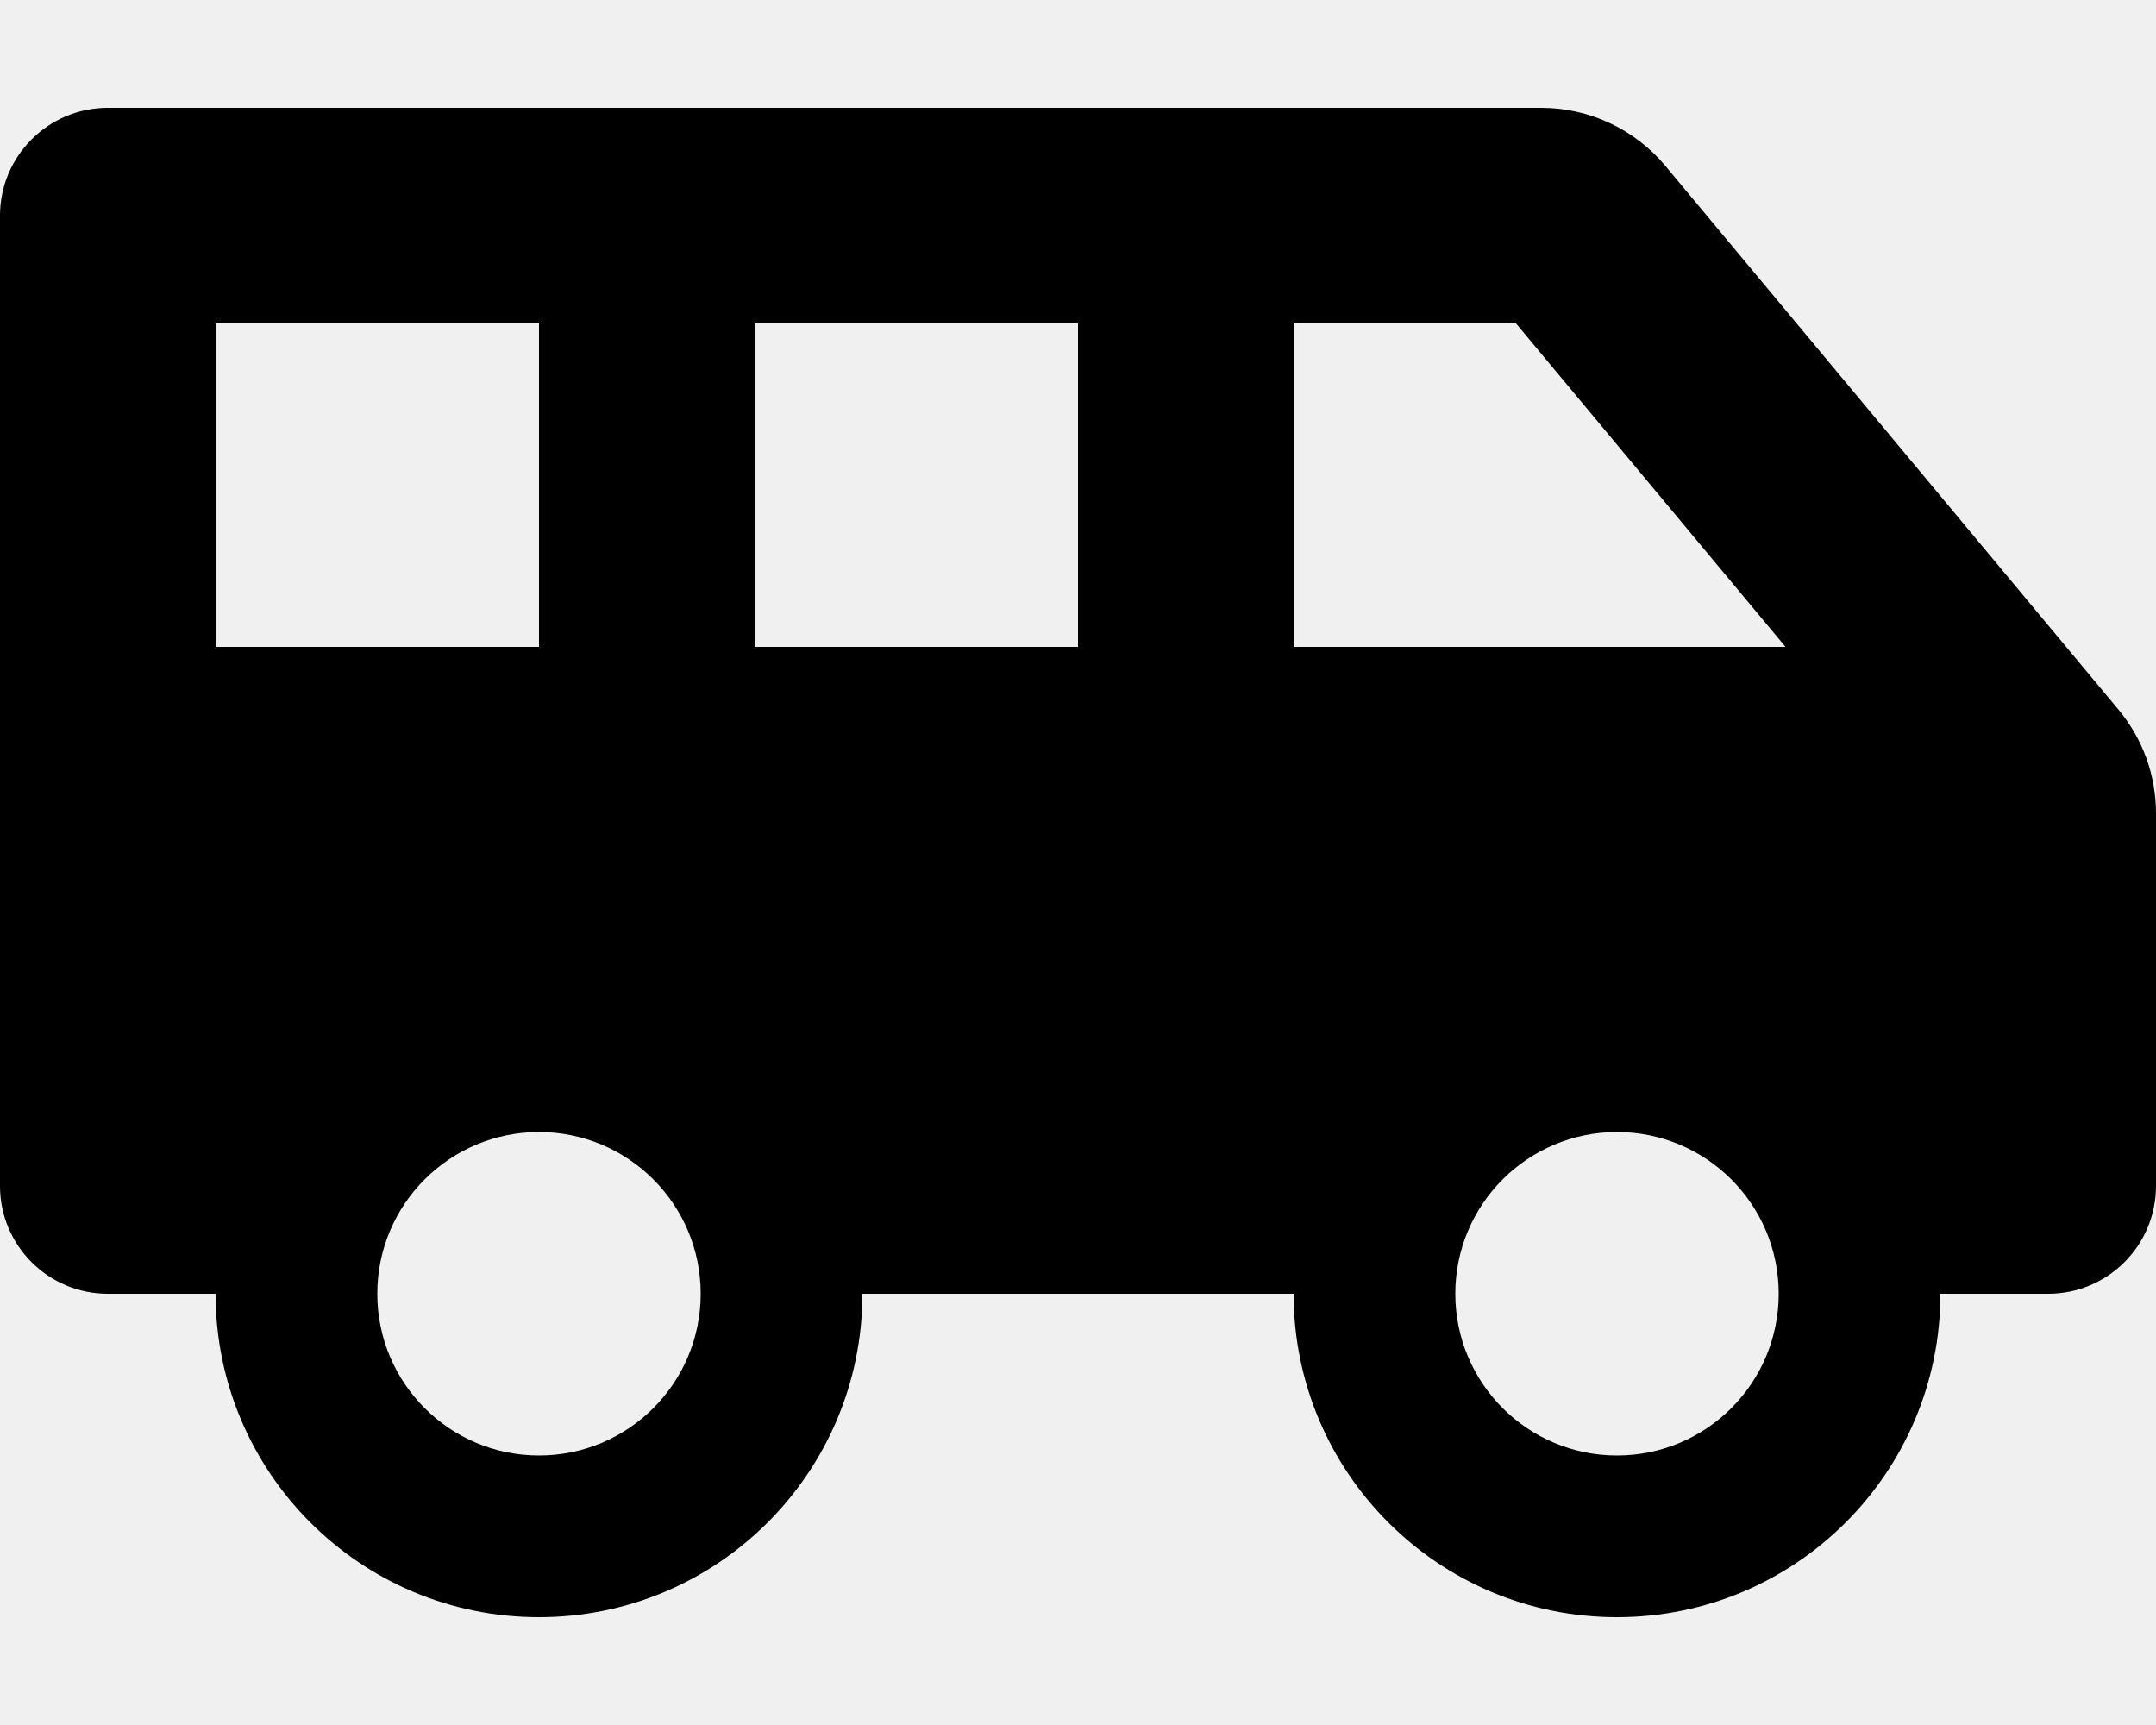
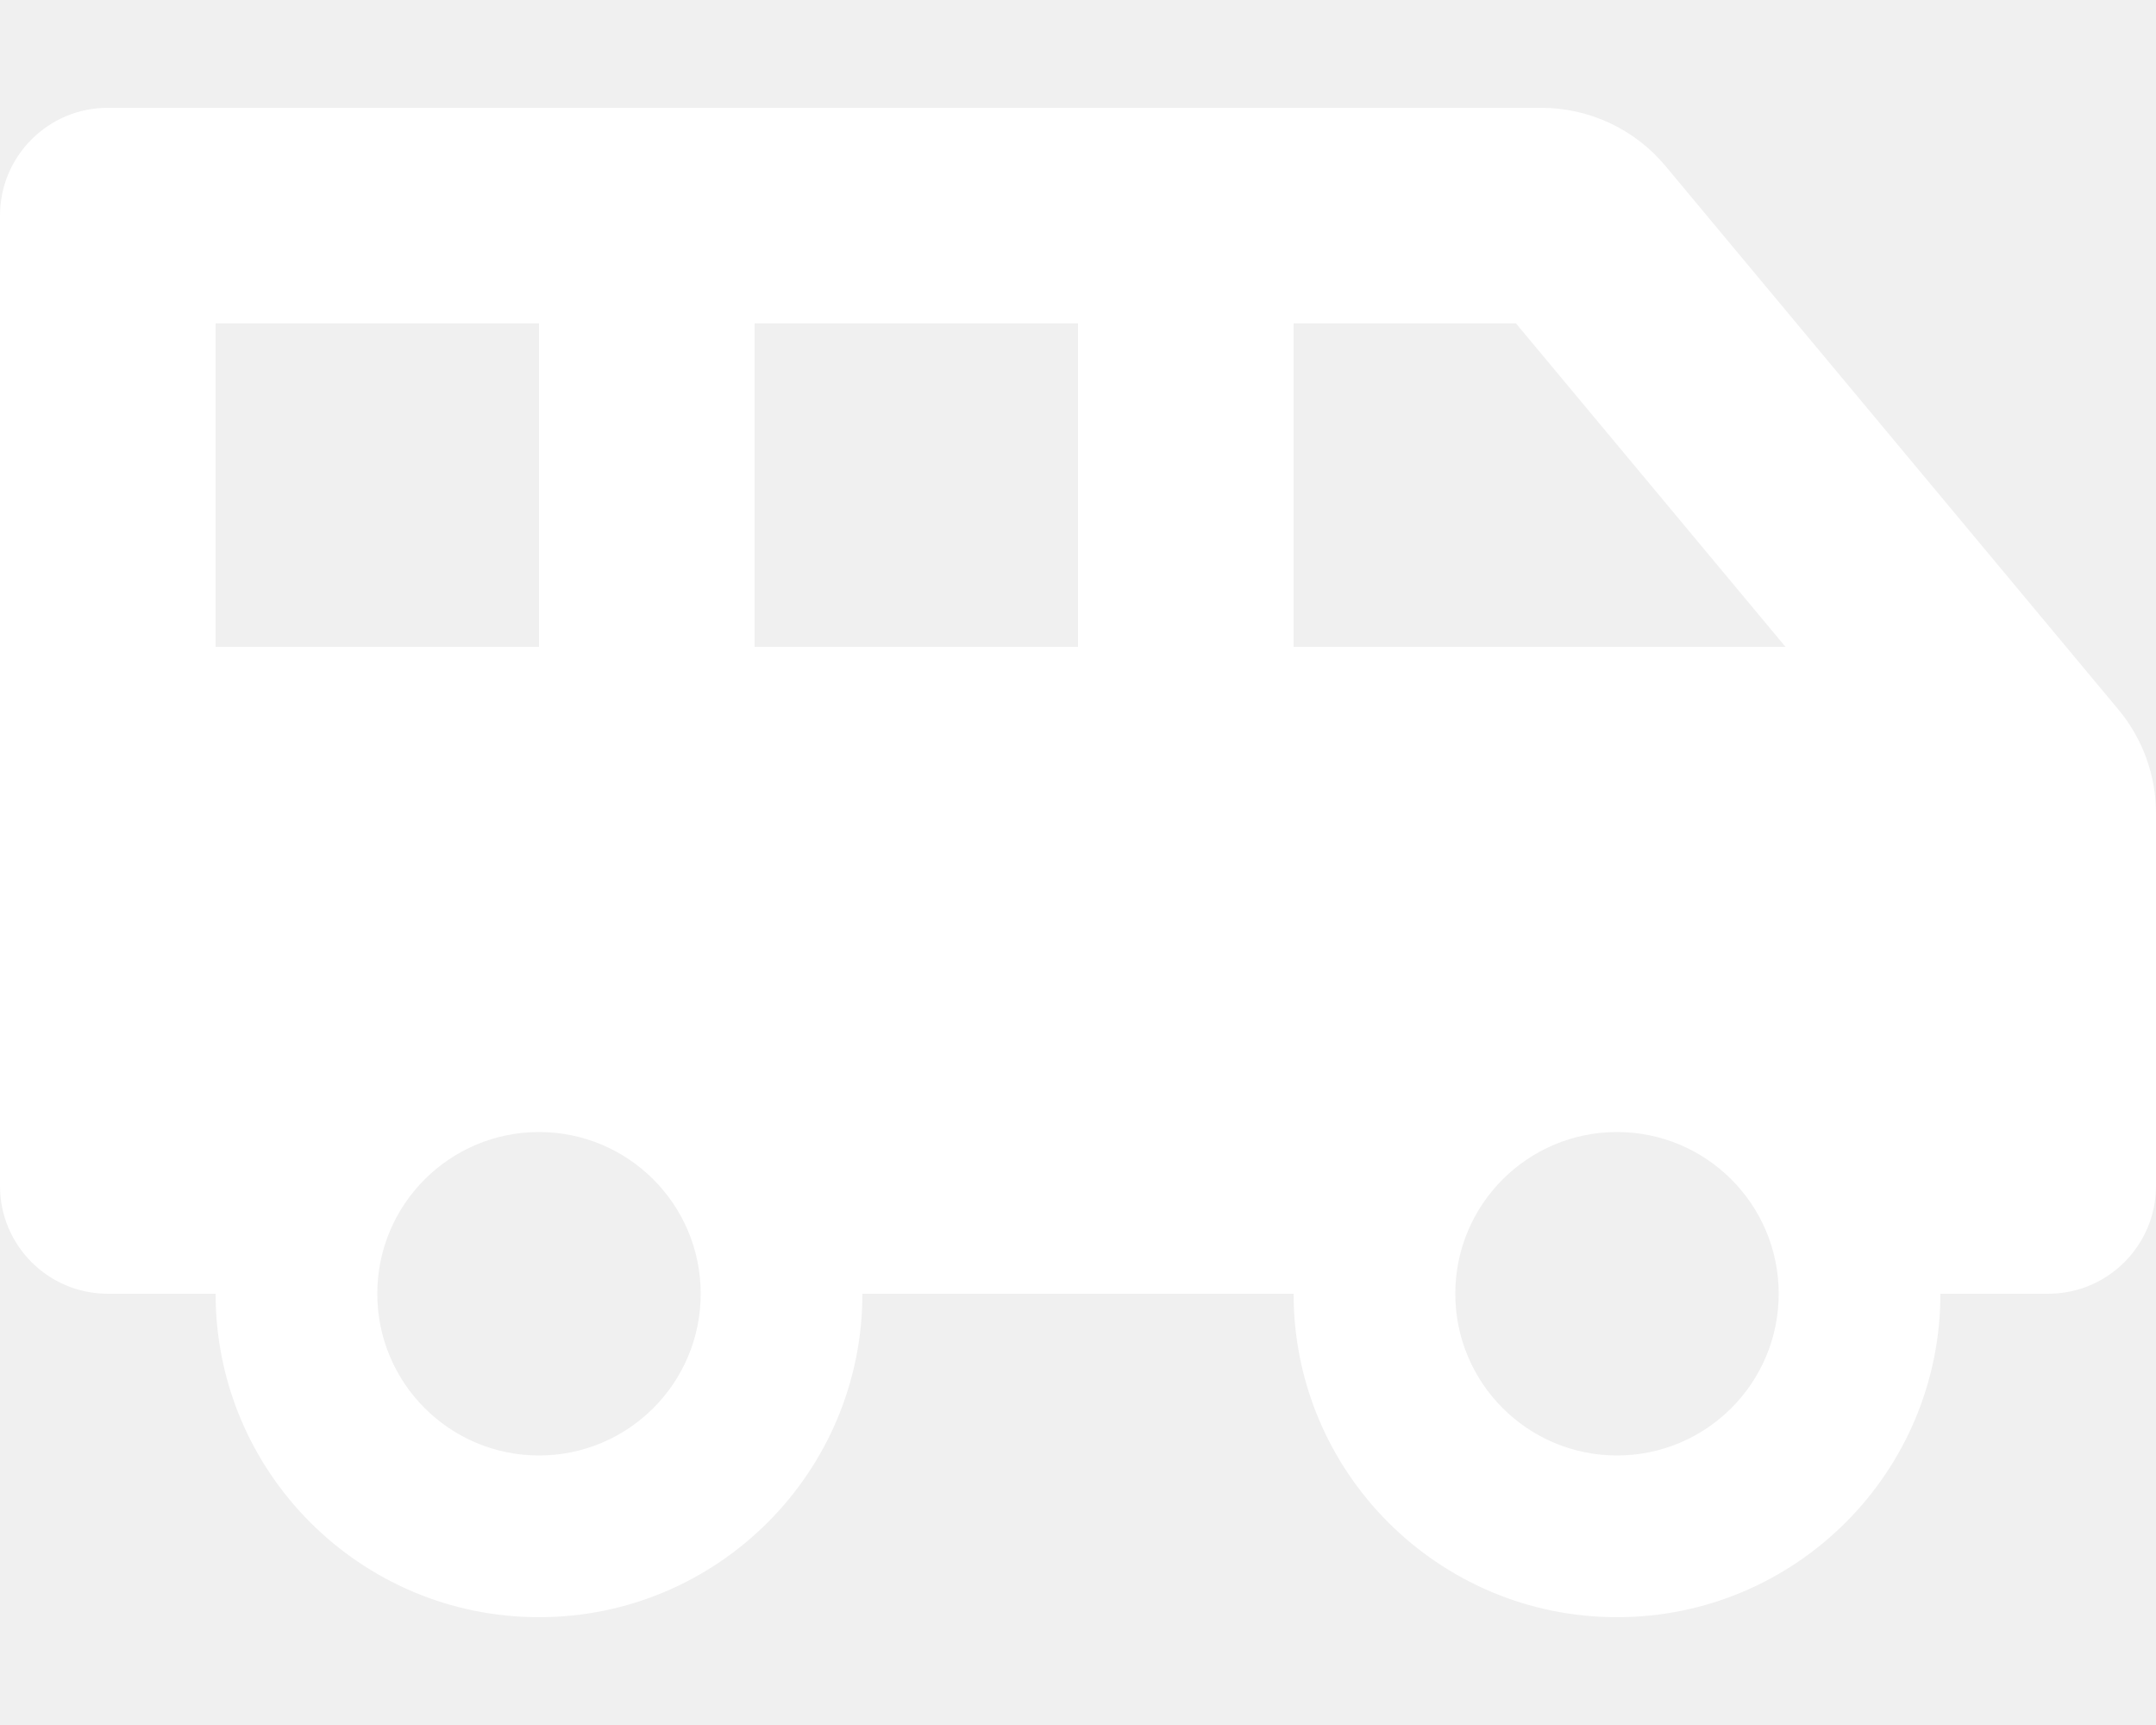
<svg xmlns="http://www.w3.org/2000/svg" aria-hidden="true" focusable="false" data-prefix="fas" data-icon="shuttle-van" class="svg-inline--fa fa-shuttle-van fa-w-20" role="img" viewBox="0 0 640 512">
-   <path fill="currentColor" d="M628.88 210.65L494.39 49.27A48.01 48.01 0 0 0 457.52 32H32C14.33 32 0 46.33 0 64v288c0 17.67 14.33 32 32 32h32c0 53.02 42.98 96 96 96s96-42.98 96-96h128c0 53.02 42.98 96 96 96s96-42.98 96-96h32c17.67 0 32-14.33 32-32V241.38c0-11.23-3.94-22.1-11.12-30.73zM64 192V96h96v96H64zm96 240c-26.51 0-48-21.49-48-48s21.49-48 48-48 48 21.49 48 48-21.49 48-48 48zm160-240h-96V96h96v96zm160 240c-26.51 0-48-21.49-48-48s21.49-48 48-48 48 21.49 48 48-21.49 48-48 48zm-96-240V96h66.02l80 96H384z" />
+   <path fill="white" d="M628.88 210.65L494.39 49.27A48.01 48.01 0 0 0 457.52 32H32C14.33 32 0 46.33 0 64v288c0 17.67 14.33 32 32 32h32c0 53.02 42.98 96 96 96s96-42.98 96-96h128c0 53.02 42.98 96 96 96s96-42.98 96-96h32c17.67 0 32-14.33 32-32V241.38c0-11.23-3.94-22.1-11.12-30.73zM64 192V96h96v96H64zm96 240c-26.51 0-48-21.49-48-48s21.49-48 48-48 48 21.49 48 48-21.49 48-48 48zm160-240h-96V96h96v96zm160 240c-26.51 0-48-21.49-48-48s21.49-48 48-48 48 21.49 48 48-21.49 48-48 48zm-96-240V96h66.02l80 96H384z" />
</svg>
